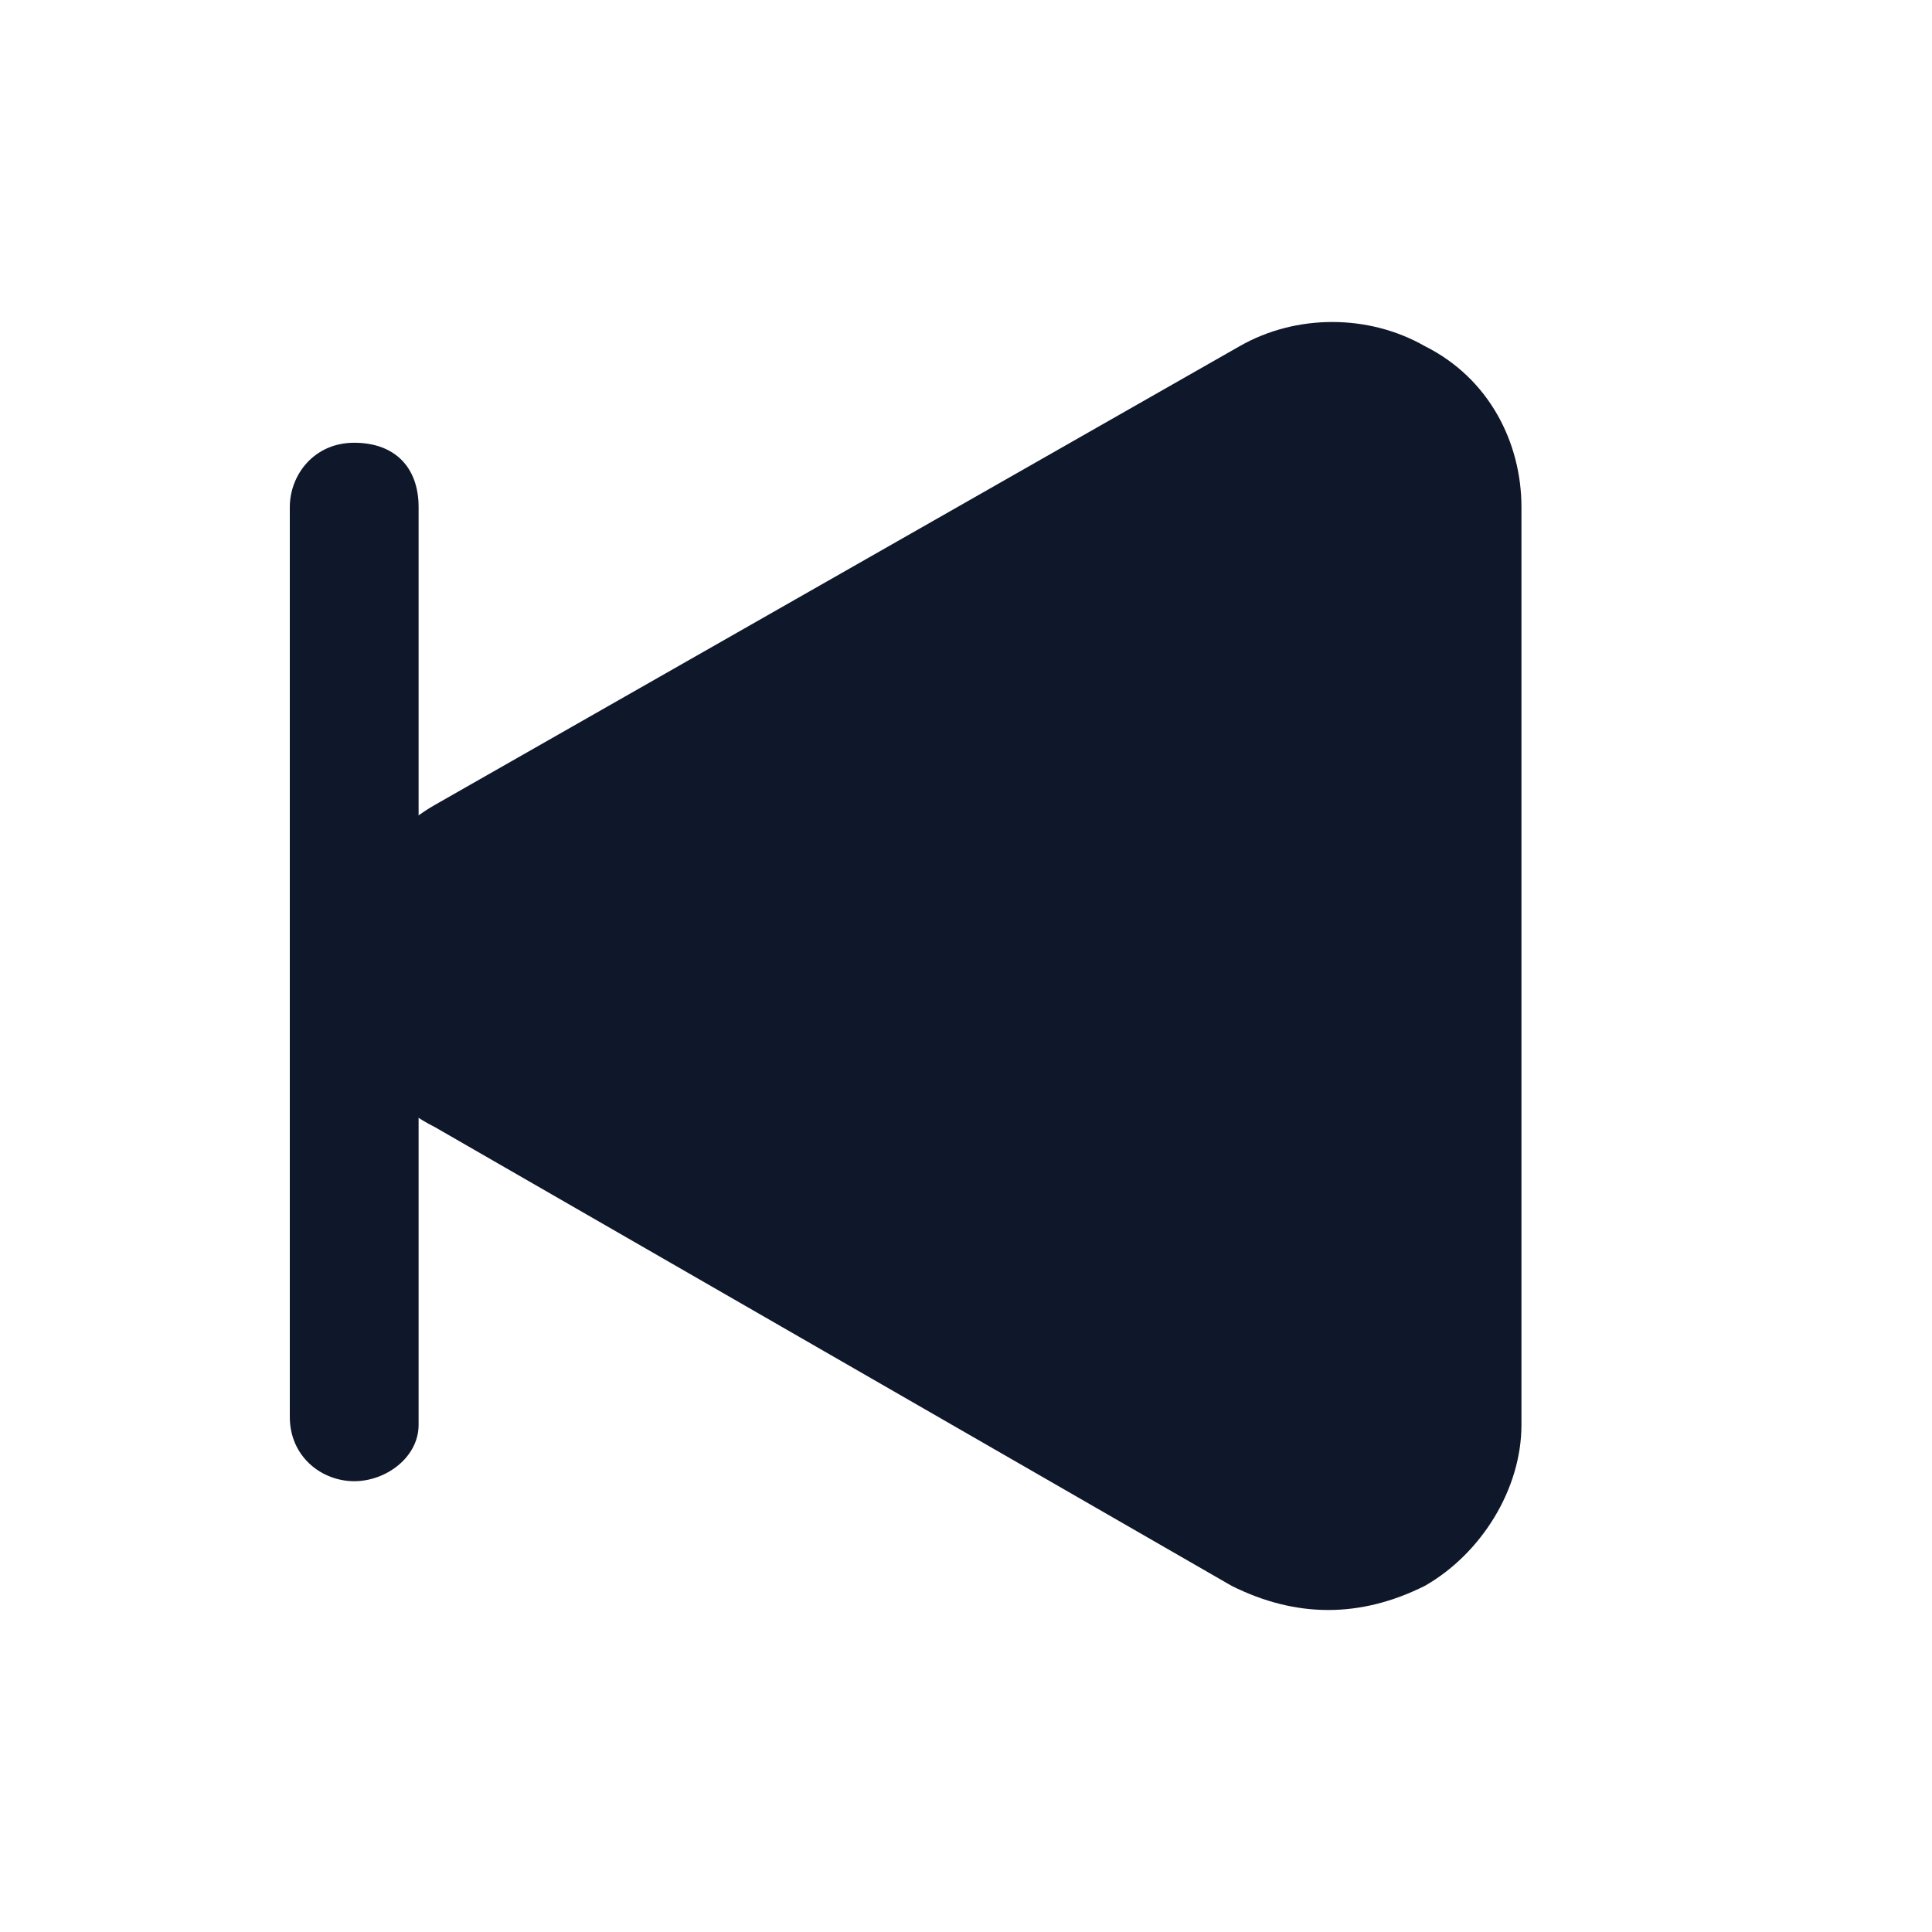
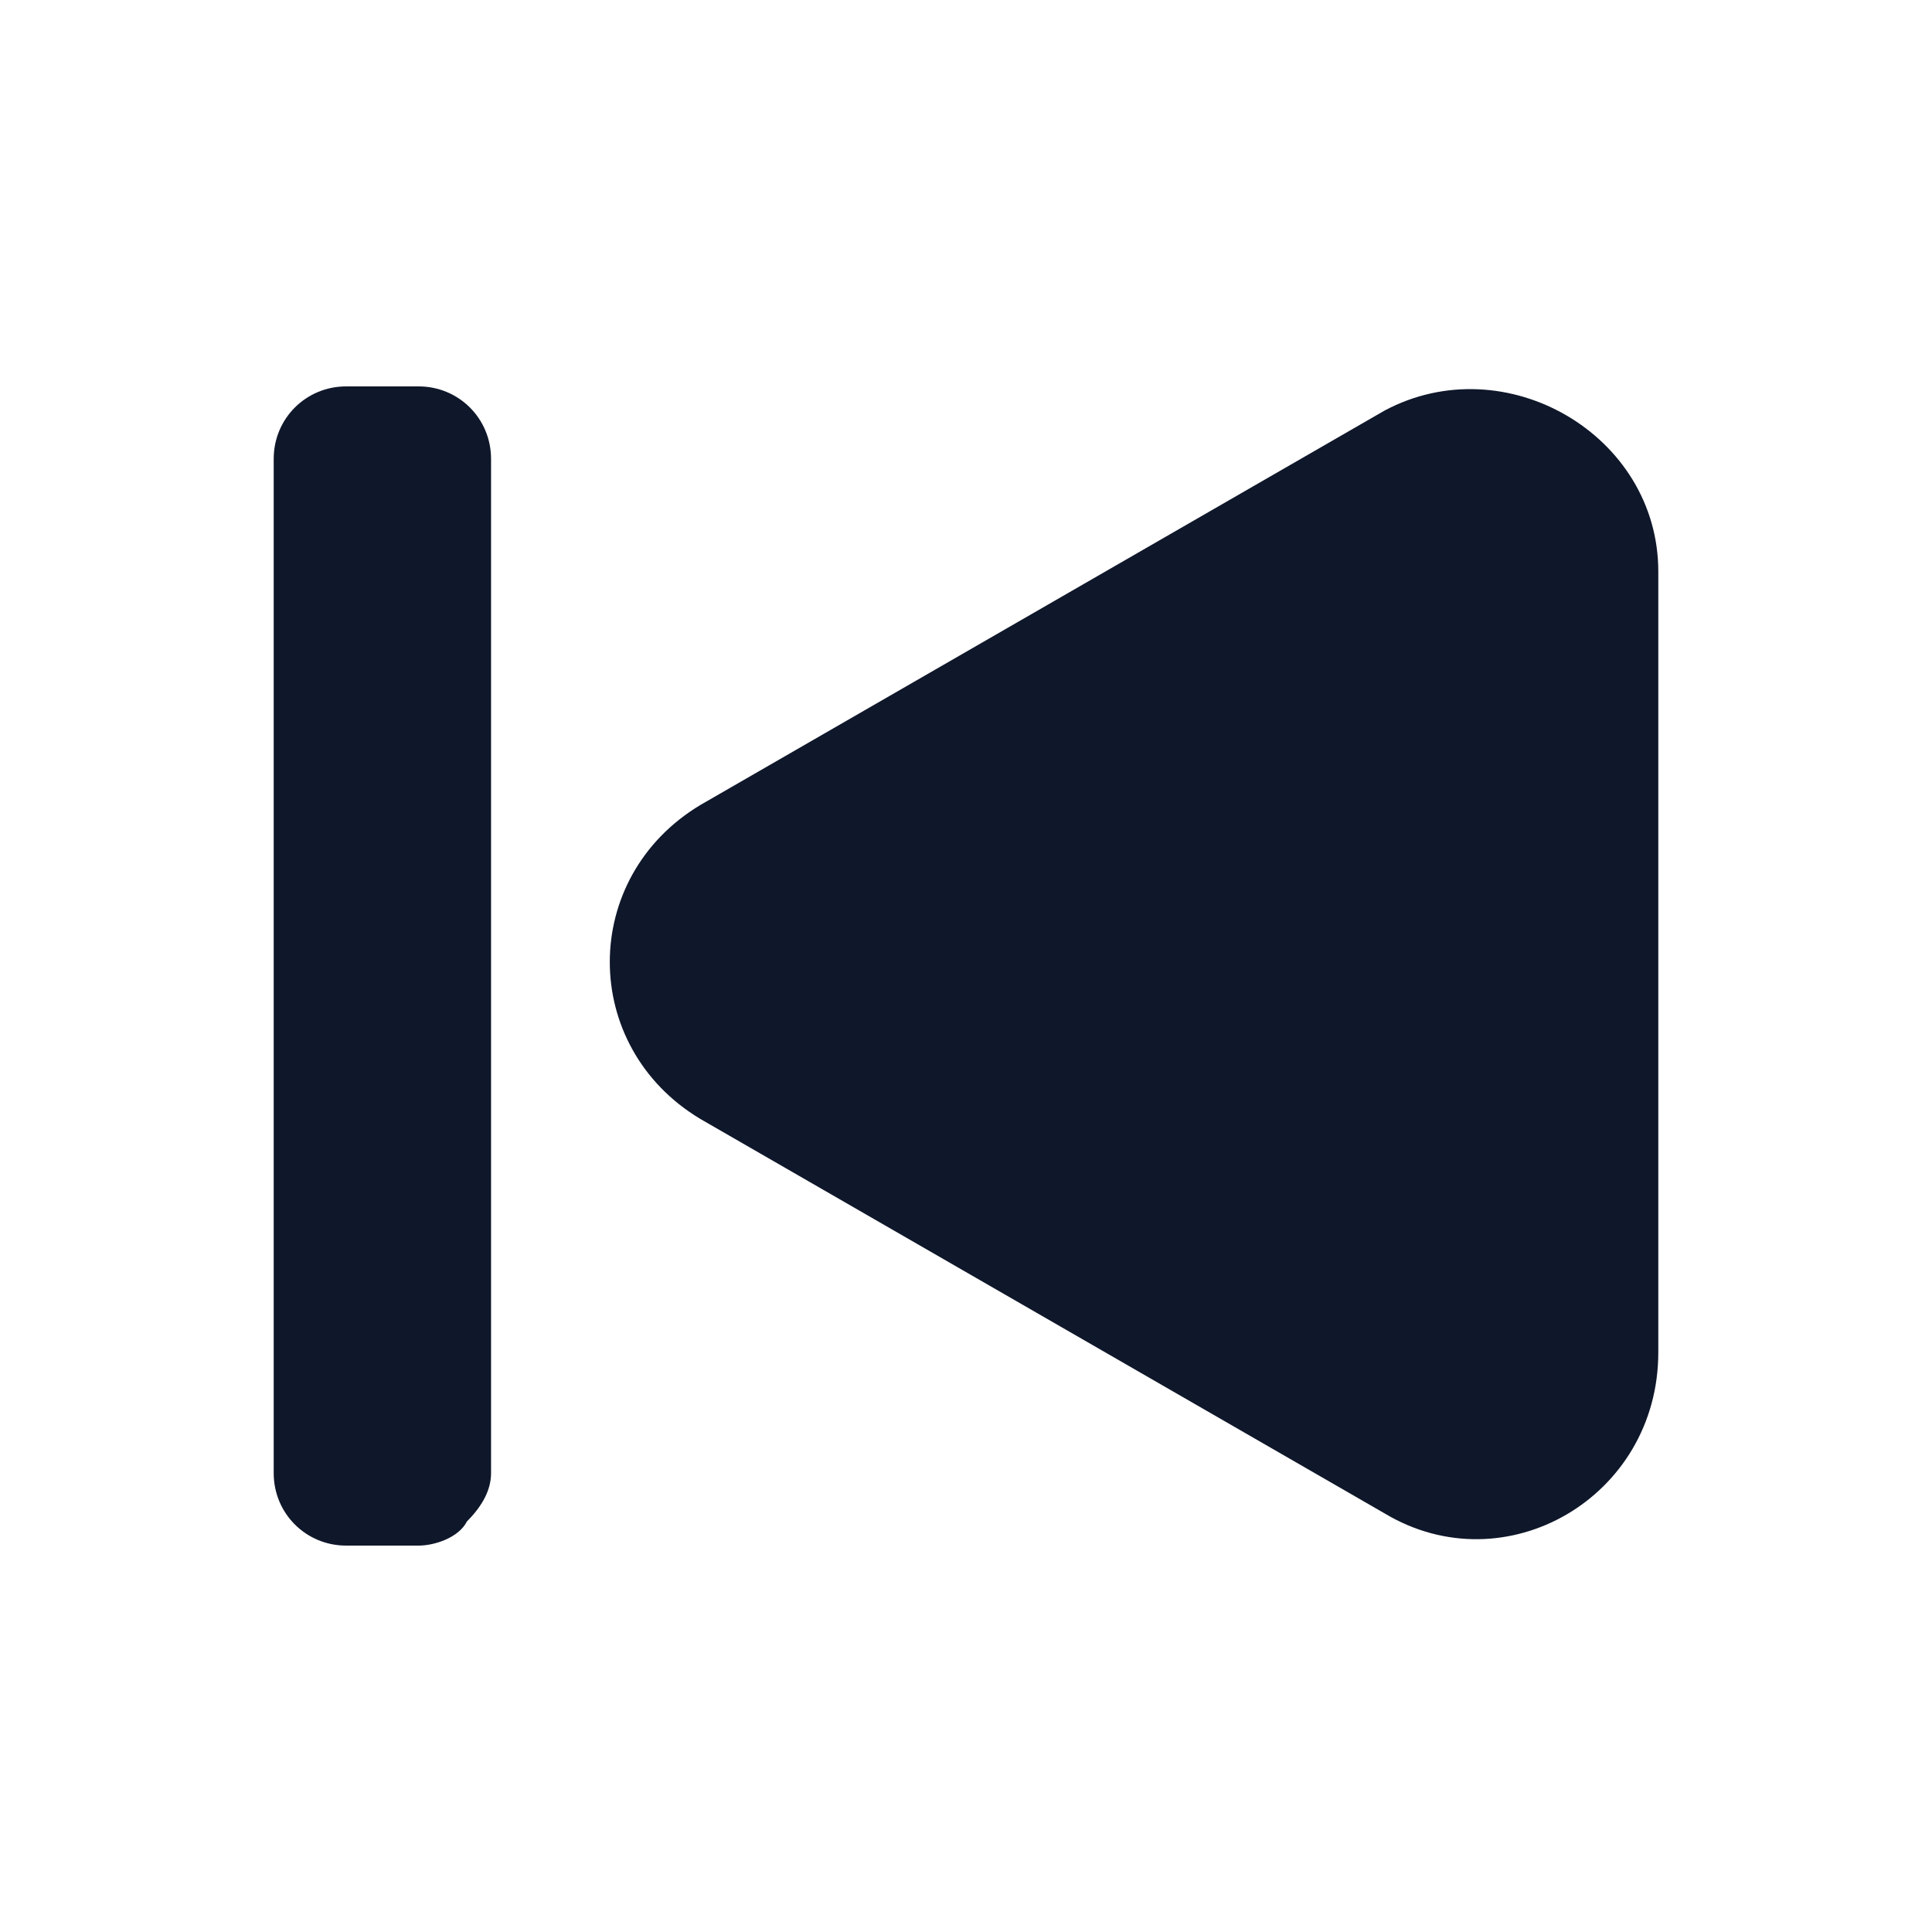
<svg xmlns="http://www.w3.org/2000/svg" width="24" height="24" viewBox="0 0 24 24" fill="none">
-   <path d="M4.2,12c0,0.8,0.4,1.6,1.2,2l9.9,5.7c0.4,0.2,0.8,0.3,1.2,0.3s0.8-0.1,1.2-0.3c0.7-0.4,1.2-1.2,1.2-2V6.3  c0-0.8-0.4-1.6-1.2-2c-0.7-0.4-1.6-0.4-2.3,0L5.4,10C4.7,10.4,4.2,11.2,4.2,12z" fill="#0F172A" />
-   <path d="M4.4,18.4c-0.4,0-0.8-0.3-0.8-0.8V6.3c0-0.4,0.3-0.8,0.8-0.8s0.8,0.3,0.8,0.8v11.4  C5.2,18.1,4.8,18.4,4.4,18.4z" fill="#0F172A" />
+   <path d="M4.3,4.8c-0.5,0-0.9,0.4-0.9,0.9v12.6c0,0.5,0.4,0.9,0.9,0.9h0.9c0.2,0,0.5-0.1,0.6-0.3  c0.2-0.2,0.3-0.4,0.3-0.6V5.7c0-0.5-0.4-0.9-0.9-0.9H4.3z" fill="#0F172A" />
+   <path d="M8.7,10c-1.5,0.9-1.5,3,0,3.9l8.5,4.9c1.5,0.9,3.4-0.2,3.4-2V7.1c0-1.7-1.9-2.8-3.4-2L8.7,10z" fill="#0F172A" />
</svg>
